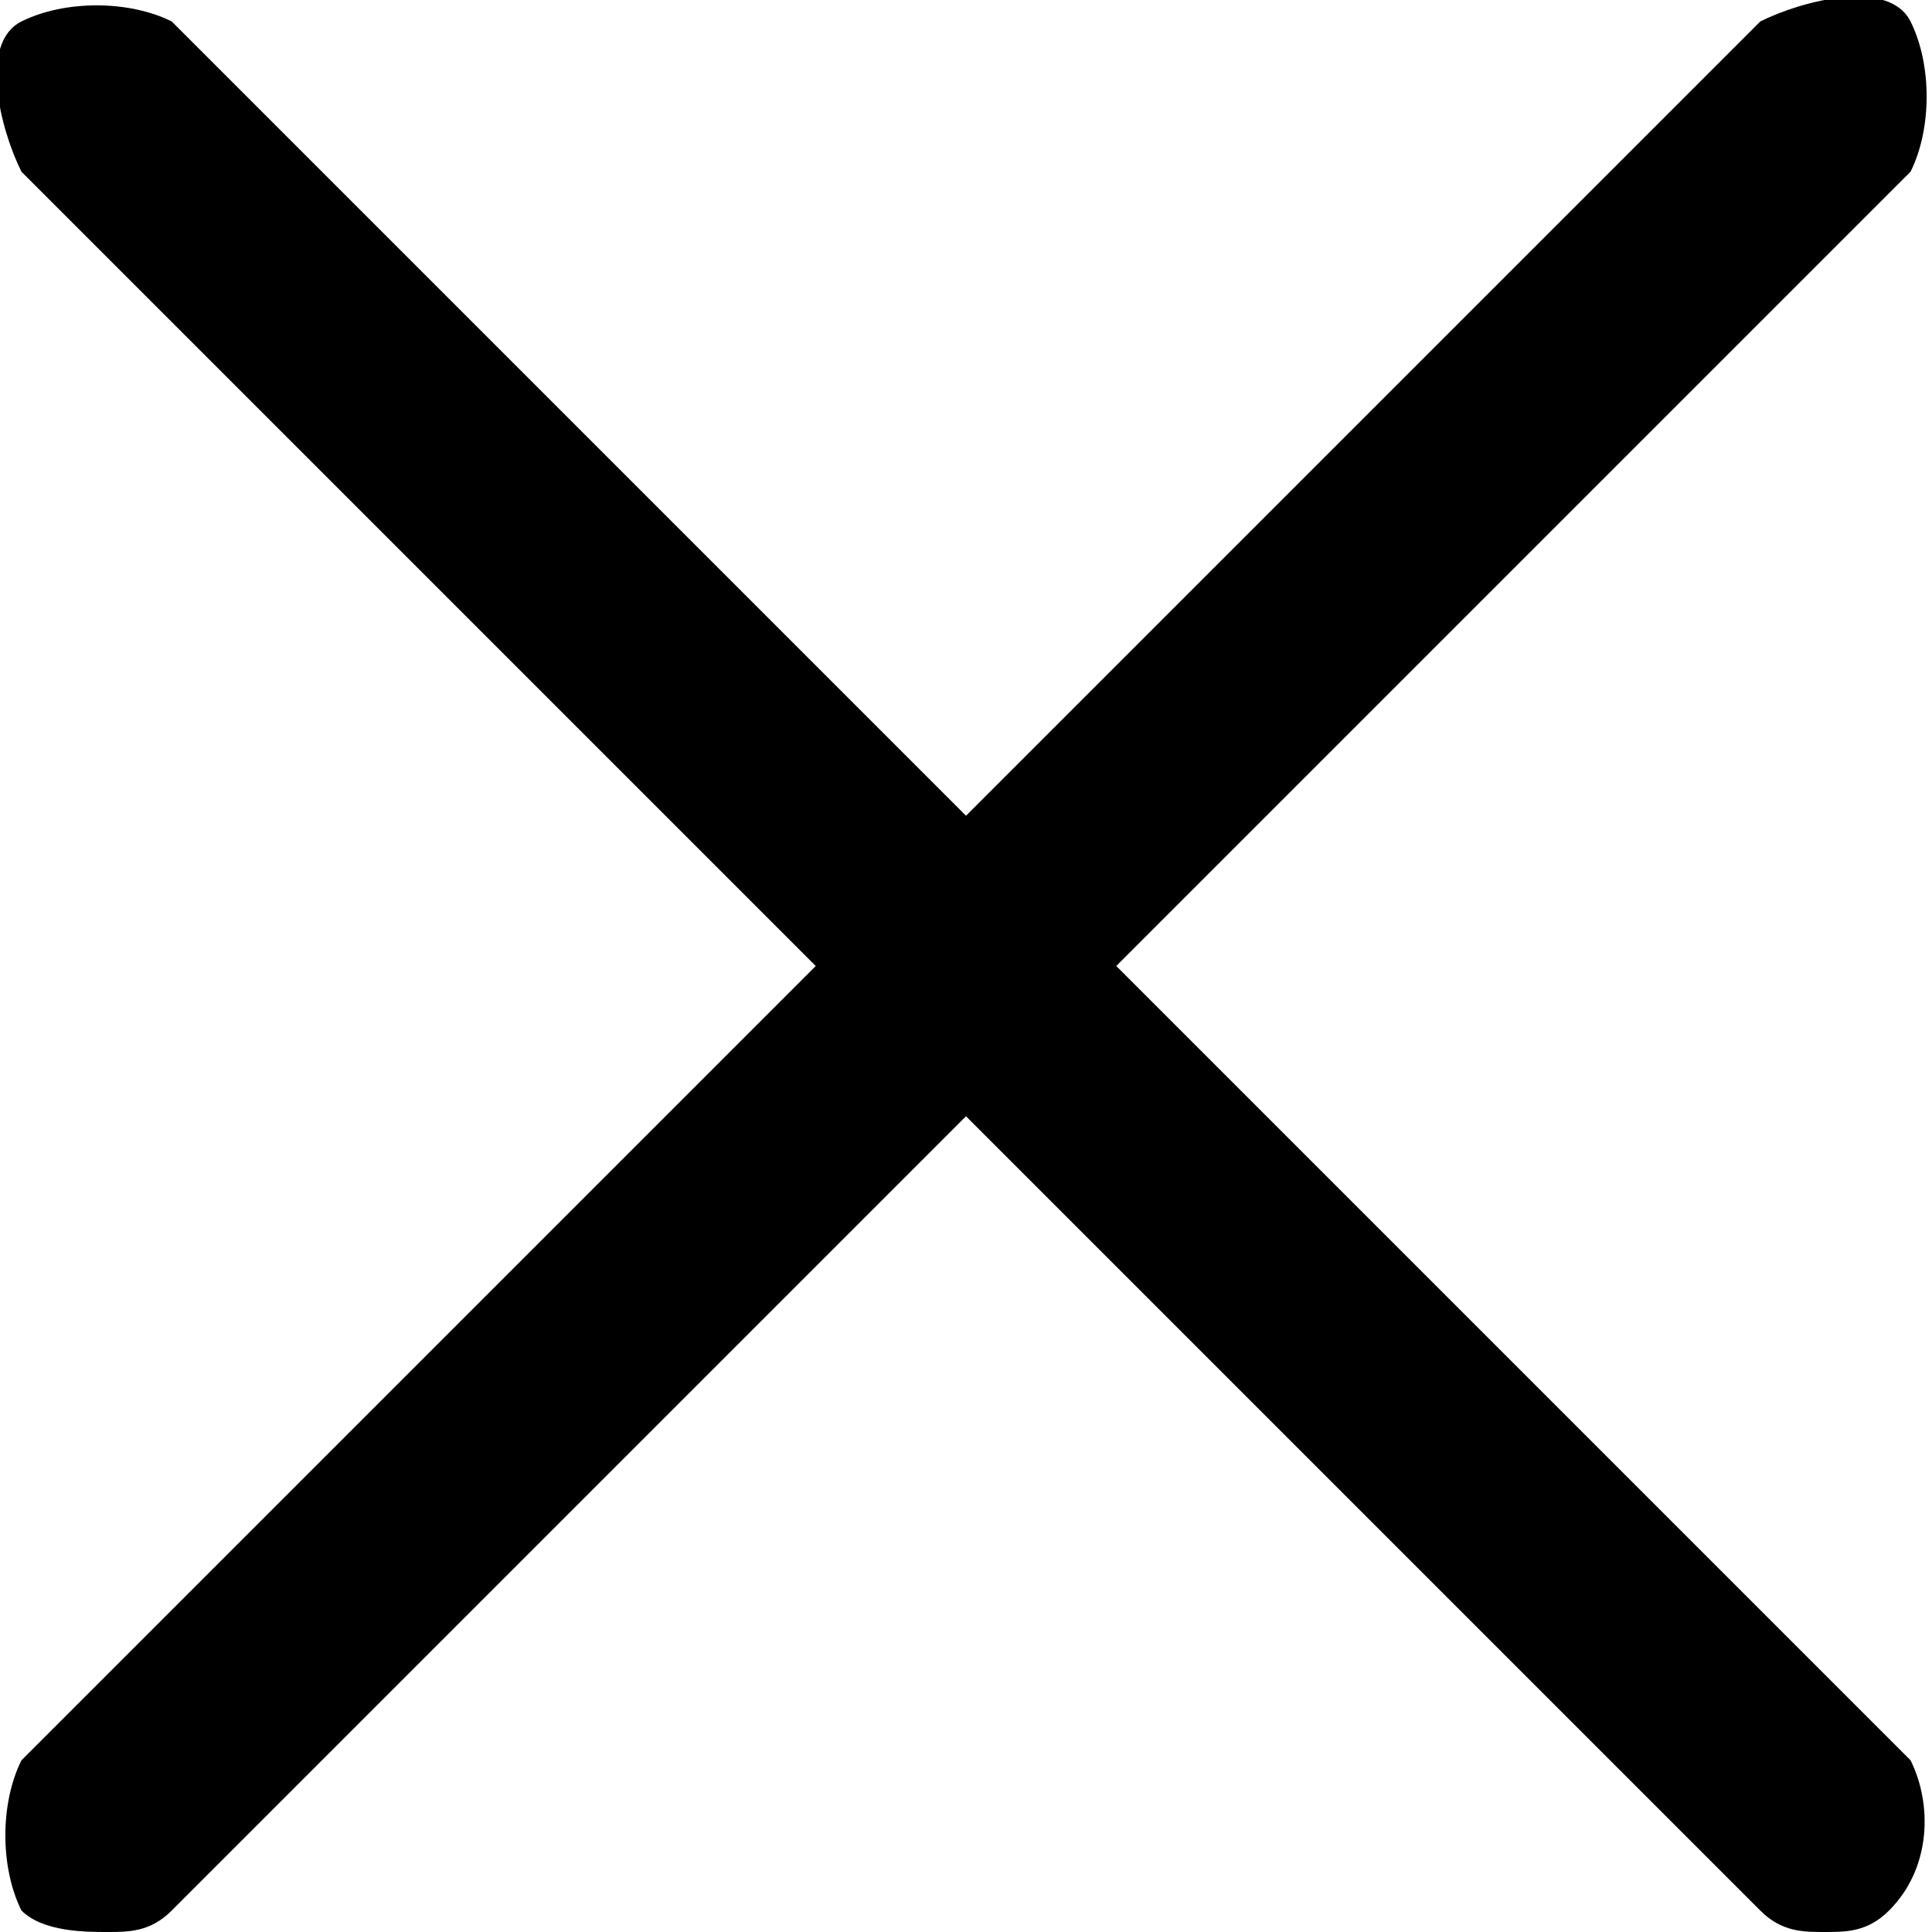
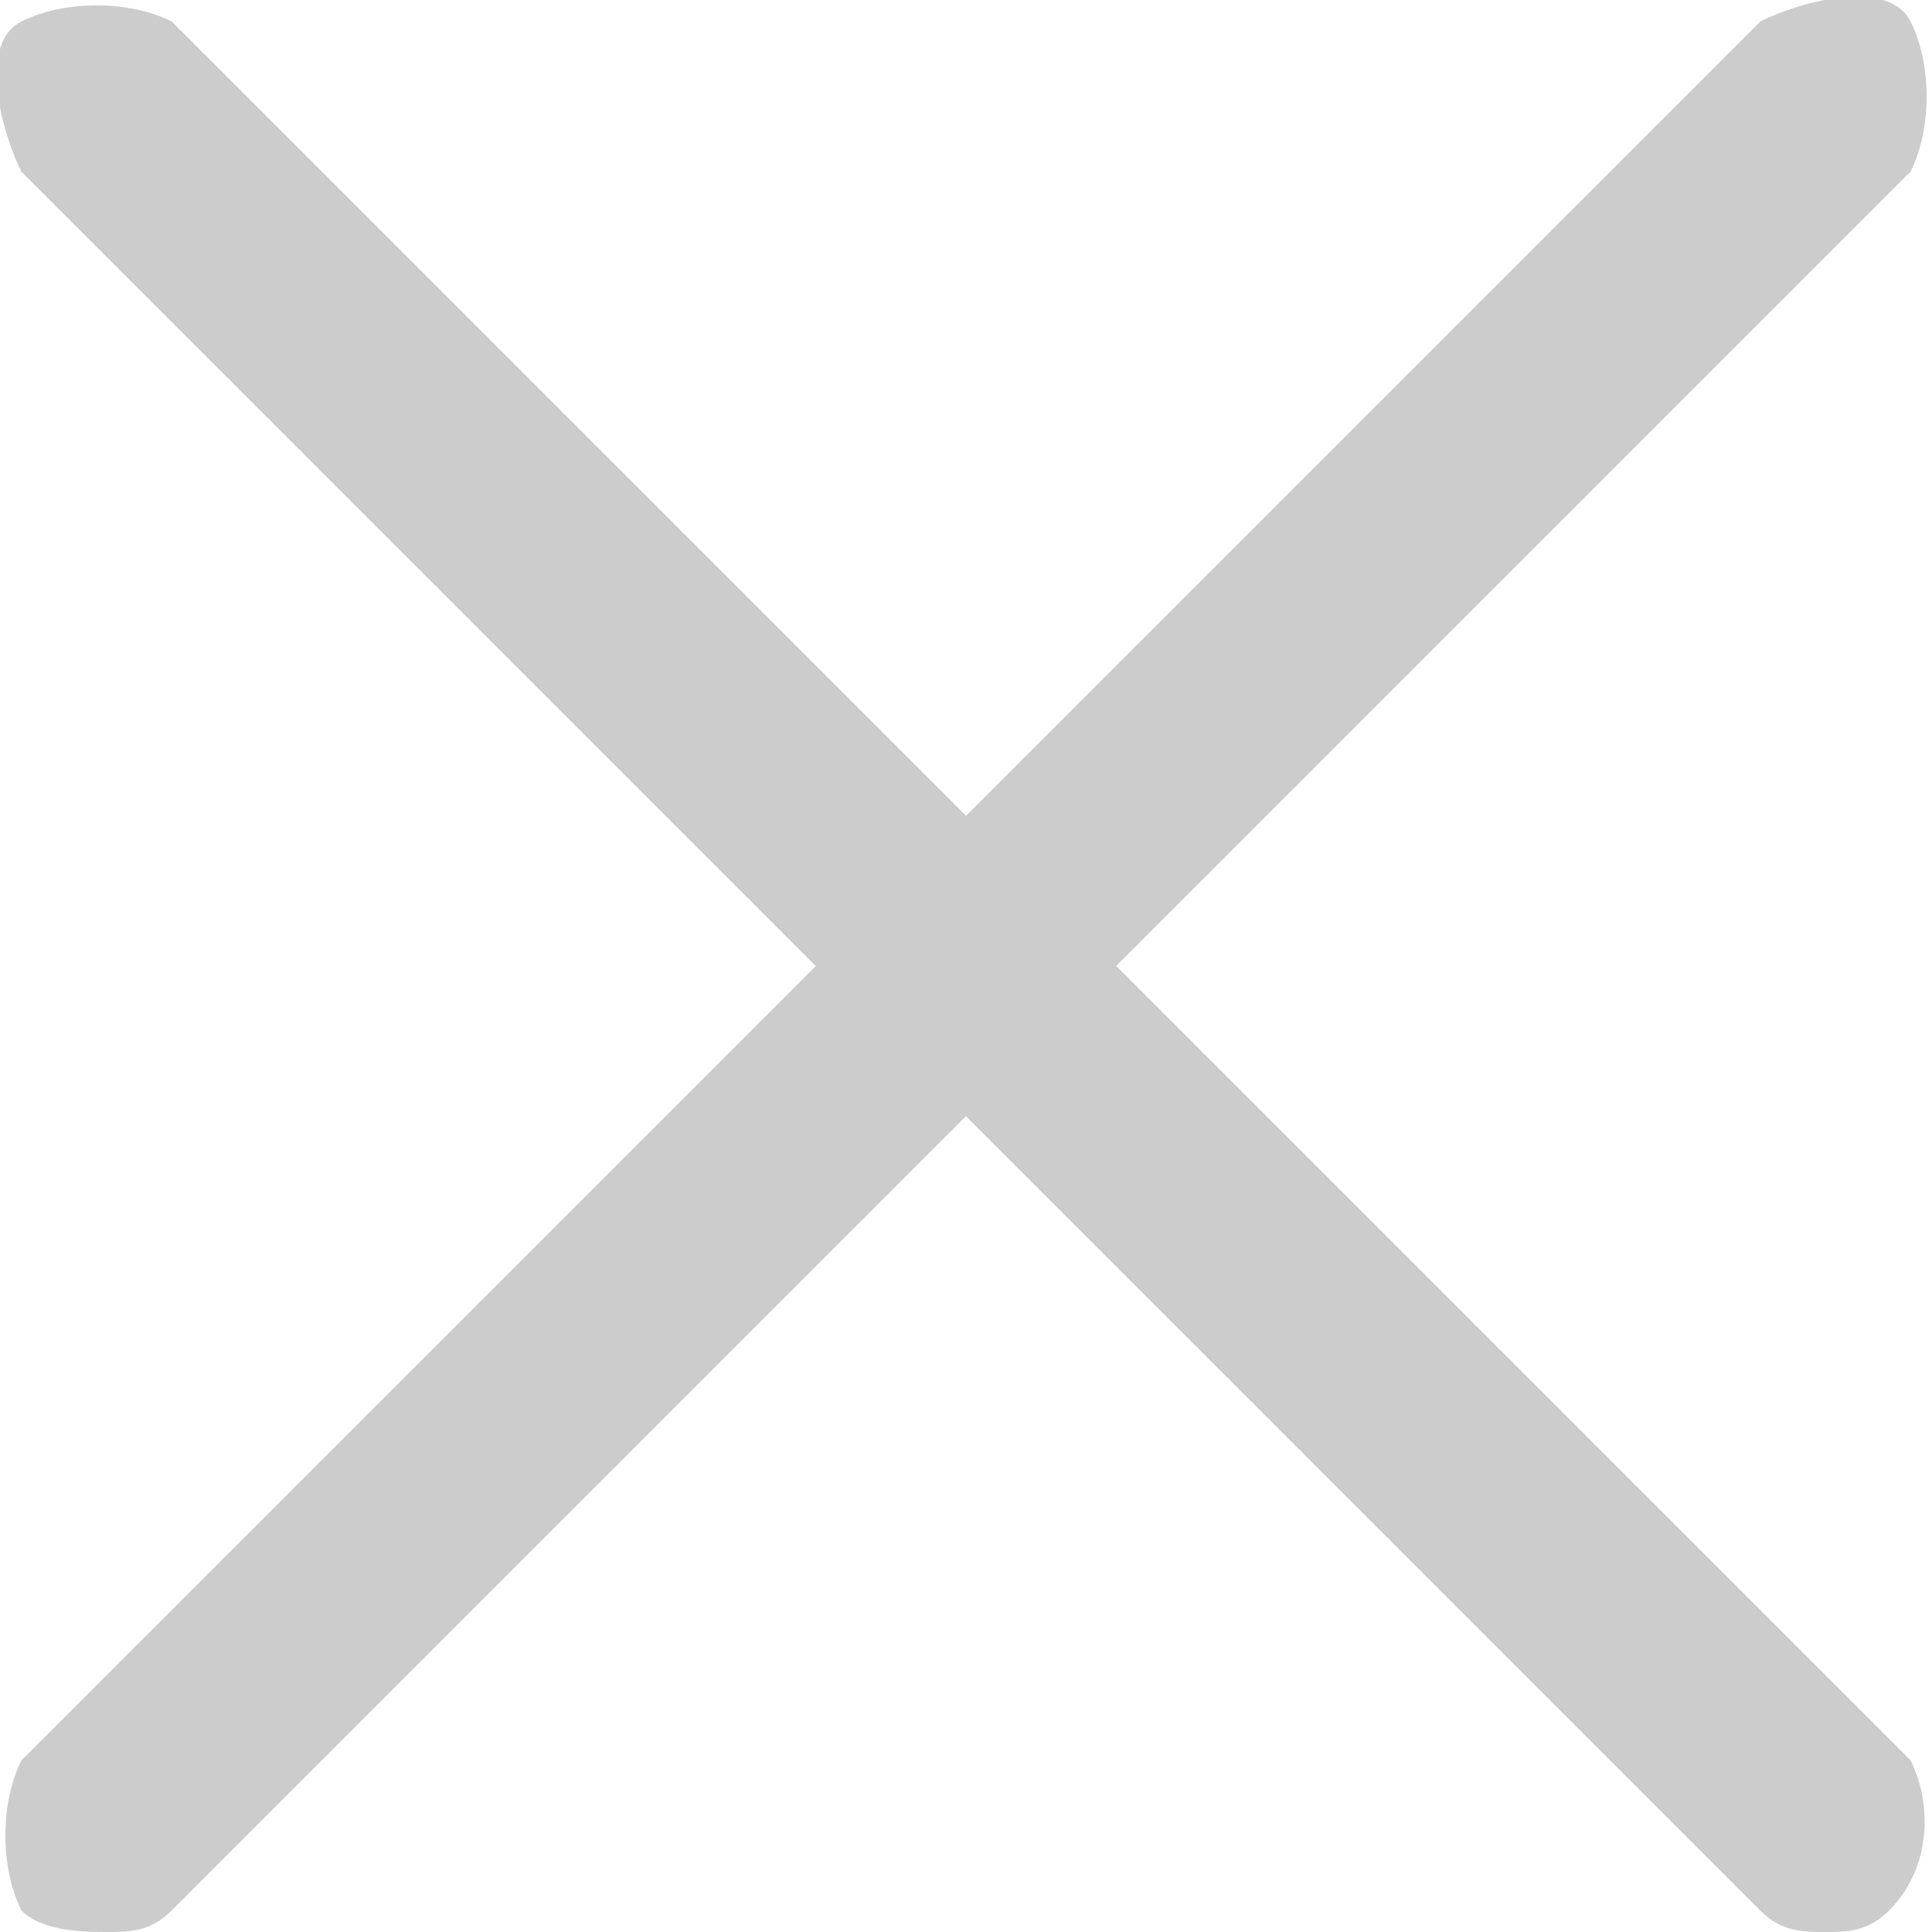
- <svg xmlns="http://www.w3.org/2000/svg" version="1.1" id="Layer_1" x="0px" y="0px" viewBox="0 0 9 9" style="enable-background:new 0 0 9 9;" xml:space="preserve">
+ <svg xmlns="http://www.w3.org/2000/svg" width="23" height="23" version="1.1" id="Layer_1" x="0" y="0" viewBox="0 0 9 9" style="enable-background:new 0 0 9 9;" xml:space="preserve" fill="#CCCCCC">
  <path d="M5.2,4.5l3.7-3.7C9,0.6,9,0.3,8.9,0.1S8.4,0,8.2,0.1L4.5,3.8L0.8,0.1C0.6,0,0.3,0,0.1,0.1S0,0.6,0.1,0.8l3.7,3.7L0.1,8.2   C0,8.4,0,8.7,0.1,8.9C0.2,9,0.4,9,0.5,9s0.2,0,0.3-0.1l3.7-3.7l3.7,3.7C8.3,9,8.4,9,8.5,9s0.2,0,0.3-0.1C9,8.7,9,8.4,8.9,8.2   L5.2,4.5z" />
</svg>
